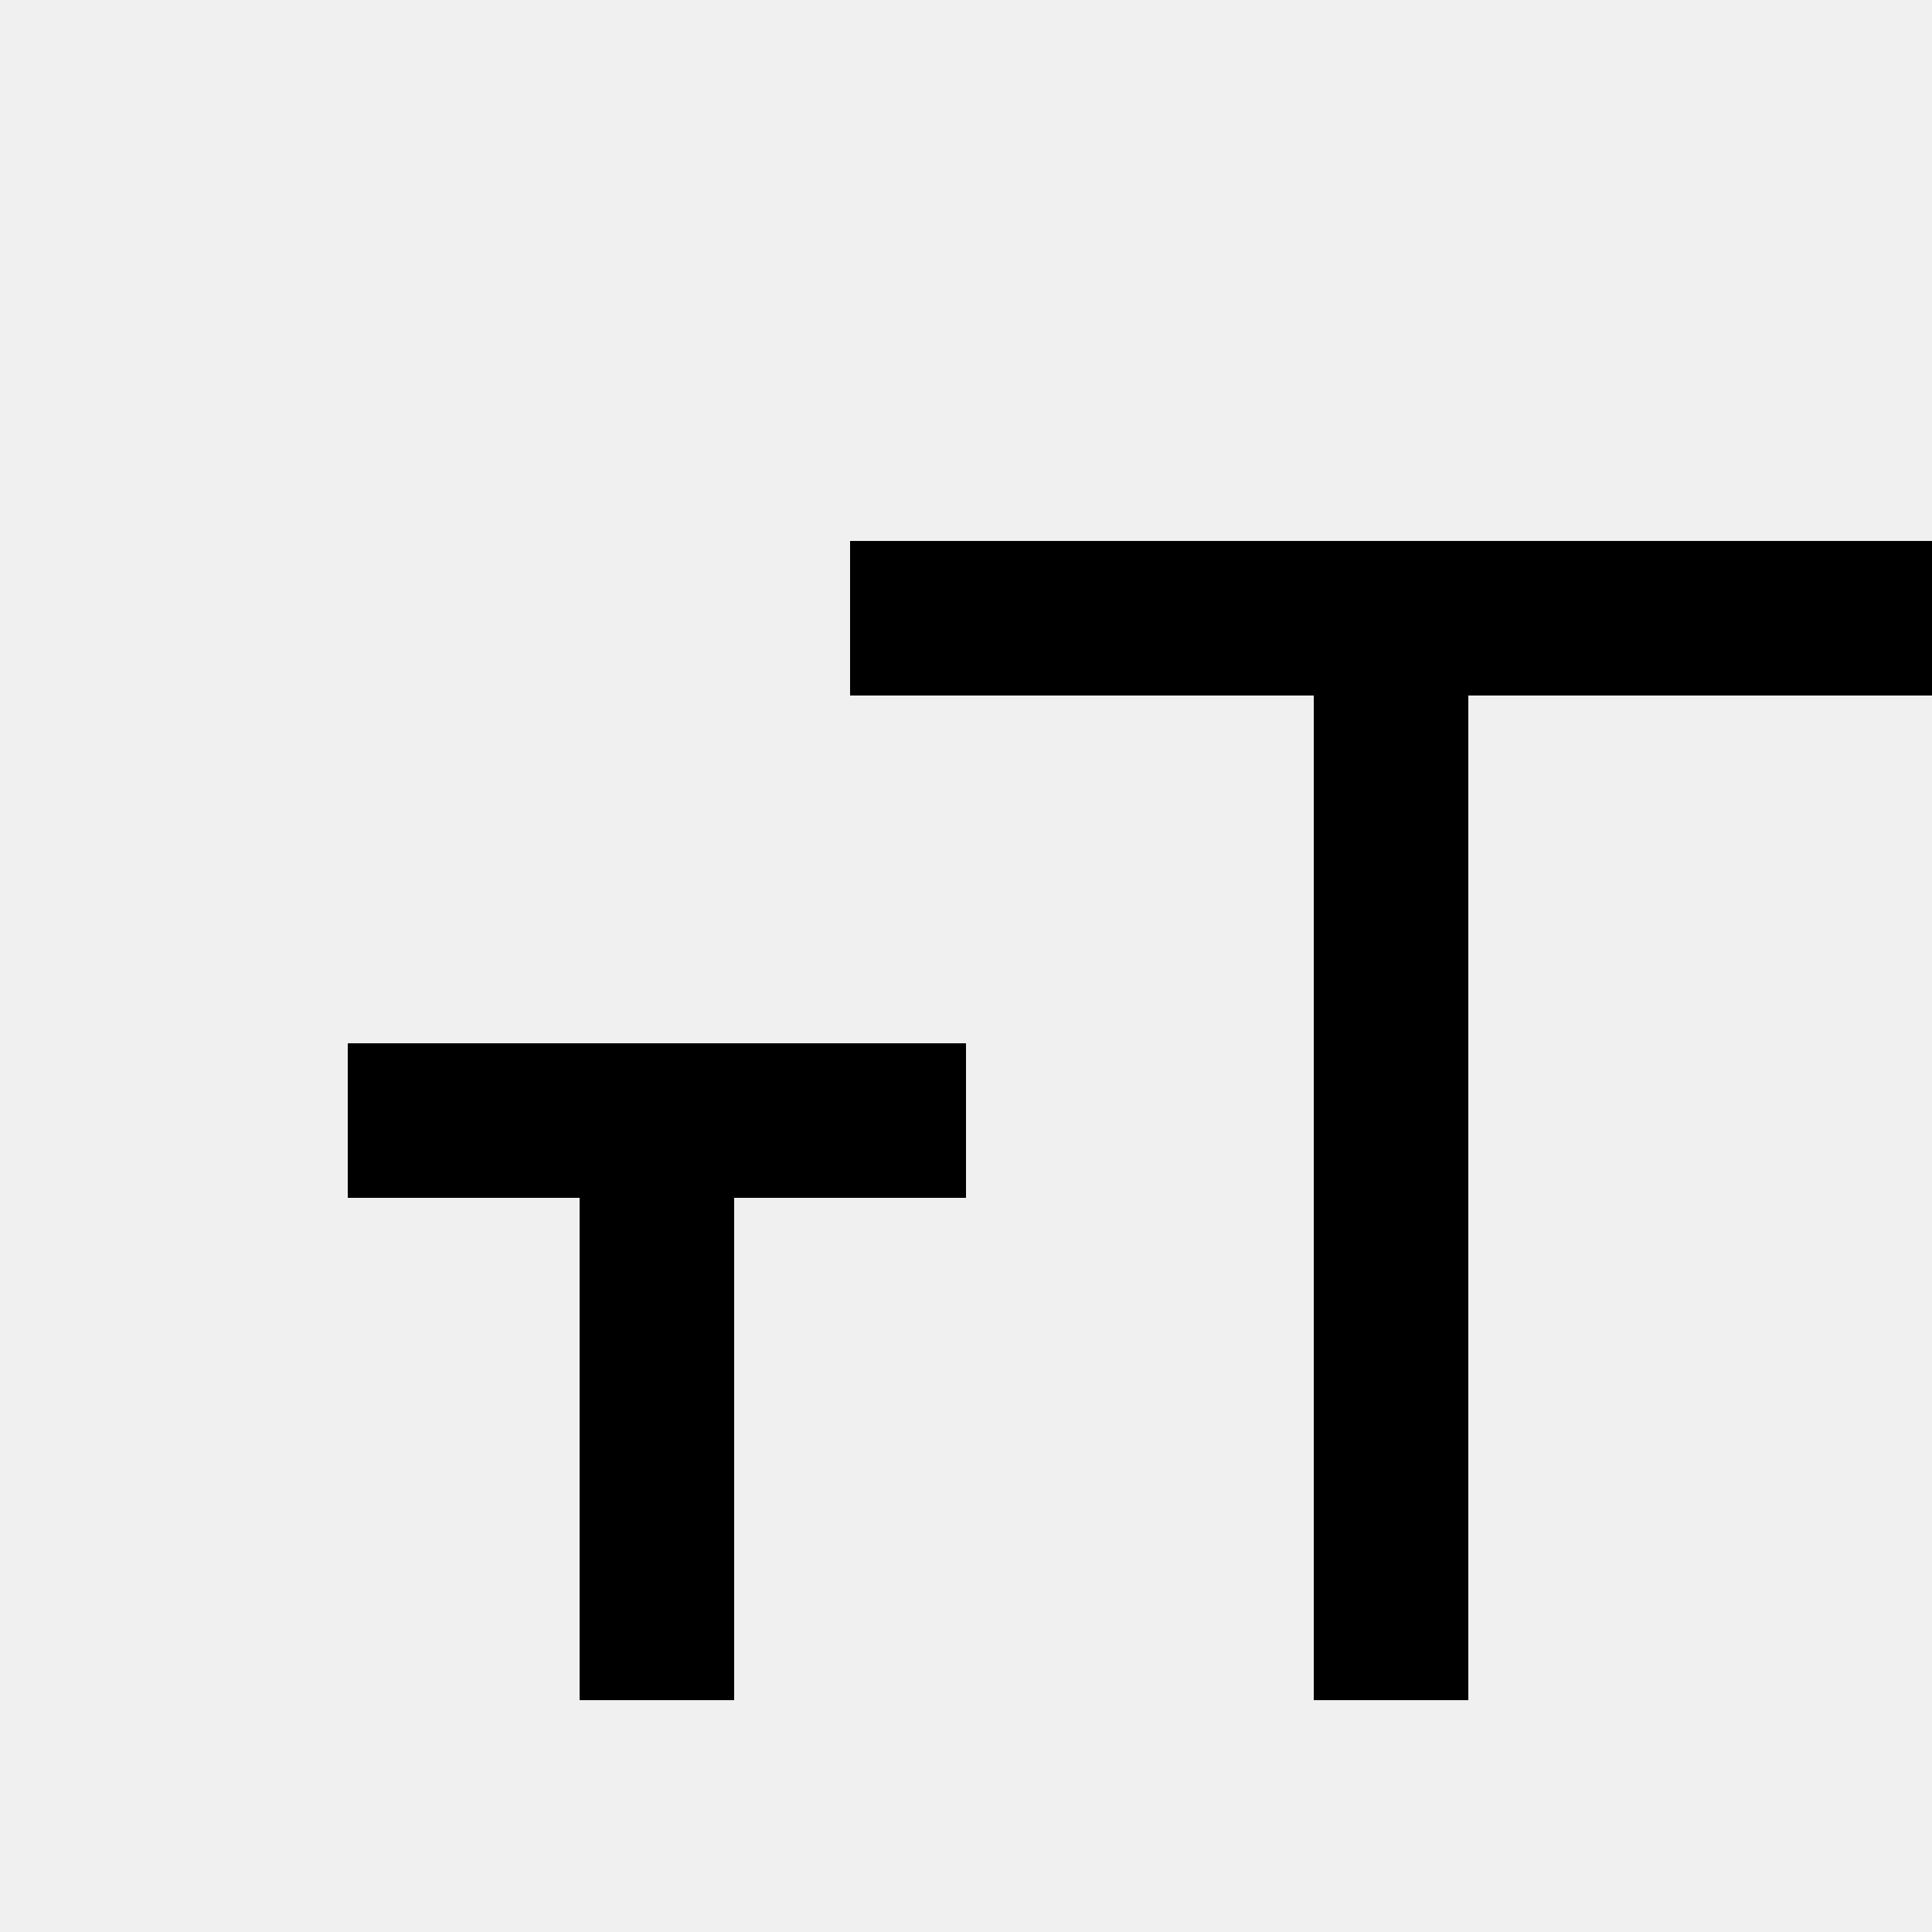
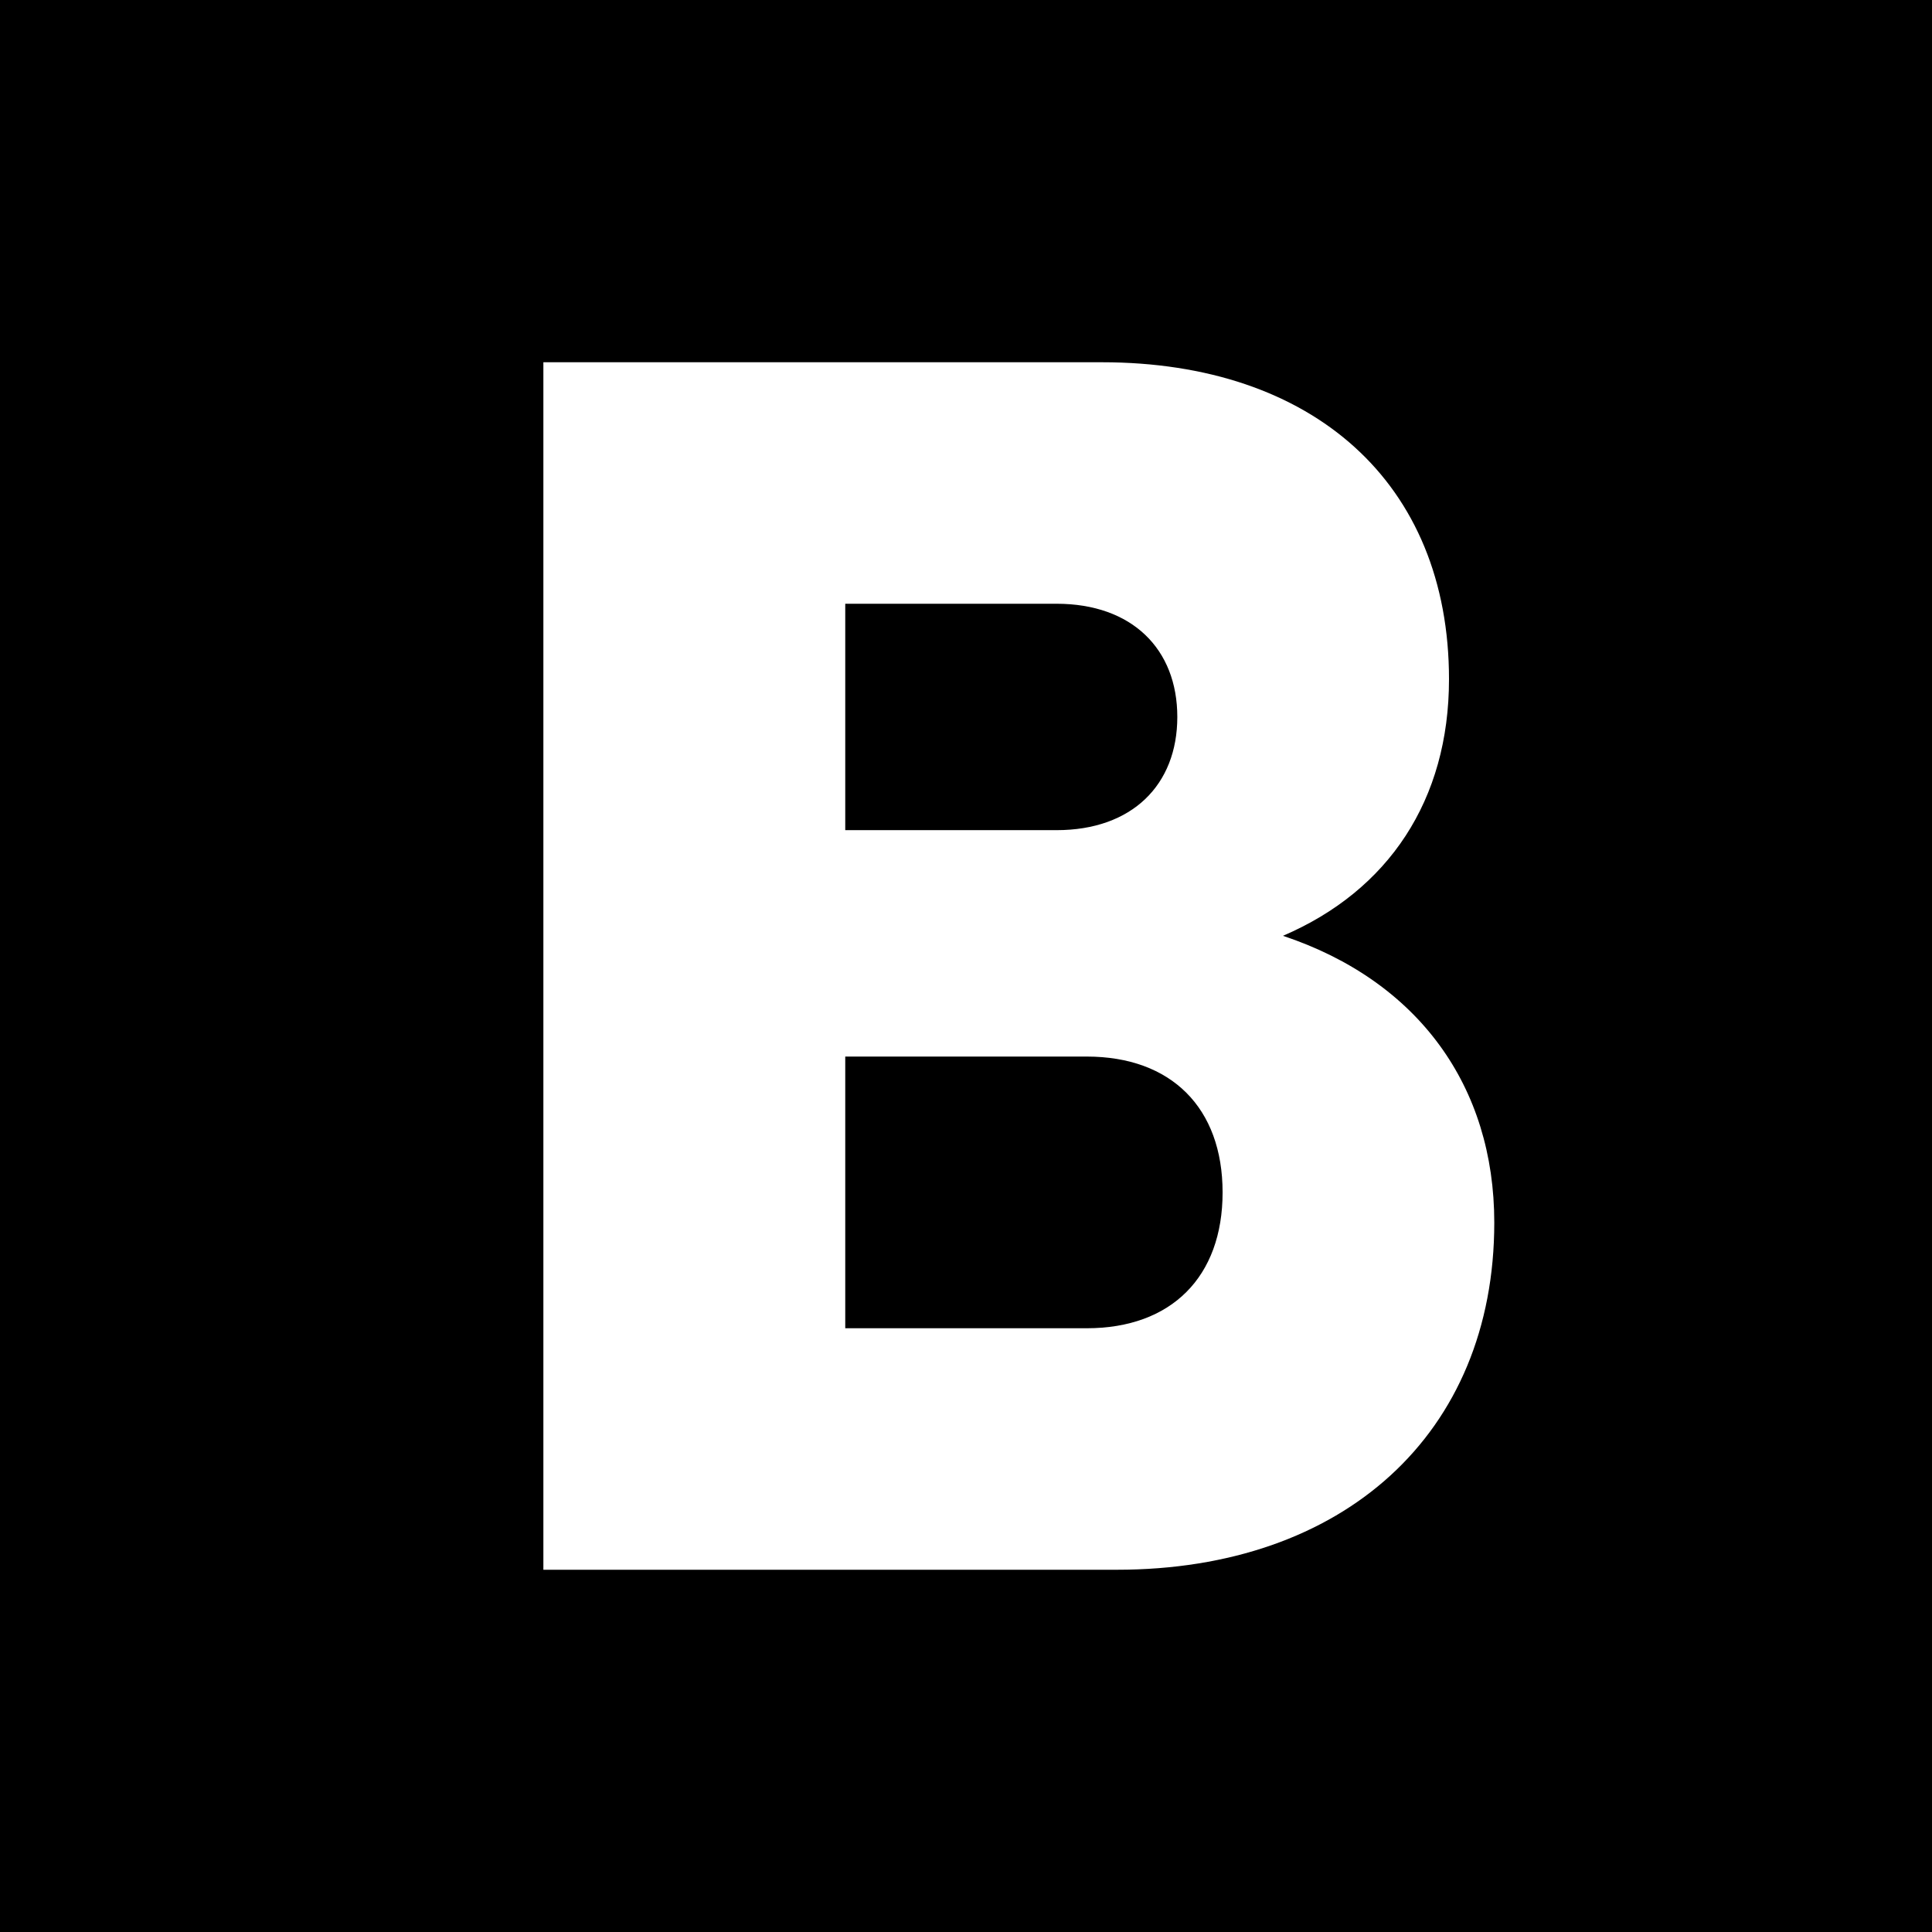
- <svg xmlns="http://www.w3.org/2000/svg" version="1.1" x="0px" y="0px" viewBox="11 12 50 50" enable-background="new 0 0 80 80" xml:space="preserve">
-   <g>
-     <rect x="26" y="40" fill="#000000" width="4" height="16" />
-   </g>
-   <g>
-     <rect x="20" y="39" fill="#000000" width="16" height="4" />
-   </g>
-   <g>
-     <g>
-       <rect x="45" y="27" fill="#000000" width="4" height="29" />
-     </g>
-     <g>
-       <rect x="33" y="26" fill="#000000" width="28" height="4" />
-     </g>
-   </g>
+ <svg xmlns="http://www.w3.org/2000/svg" viewBox="0 0 64 64">
+   <rect width="64" height="64" fill="#000000" />
+   <path fill="#ffffff" fill-rule="evenodd" d="M18 12H36.5C43.5 12 48 16 48 22.5C48 26.5 46 29.5 42.5 31C47 32.5 49.5 36 49.5 40.5C49.5 47.5 44.5 52 37 52H18ZM28 20V27.5H35C37.5 27.5 39 26 39 23.75C39 21.5 37.5 20 35 20ZM28 35V44H36C38.8 44 40.5 42.3 40.5 39.5C40.5 36.7 38.8 35 36 35Z" />
</svg>
